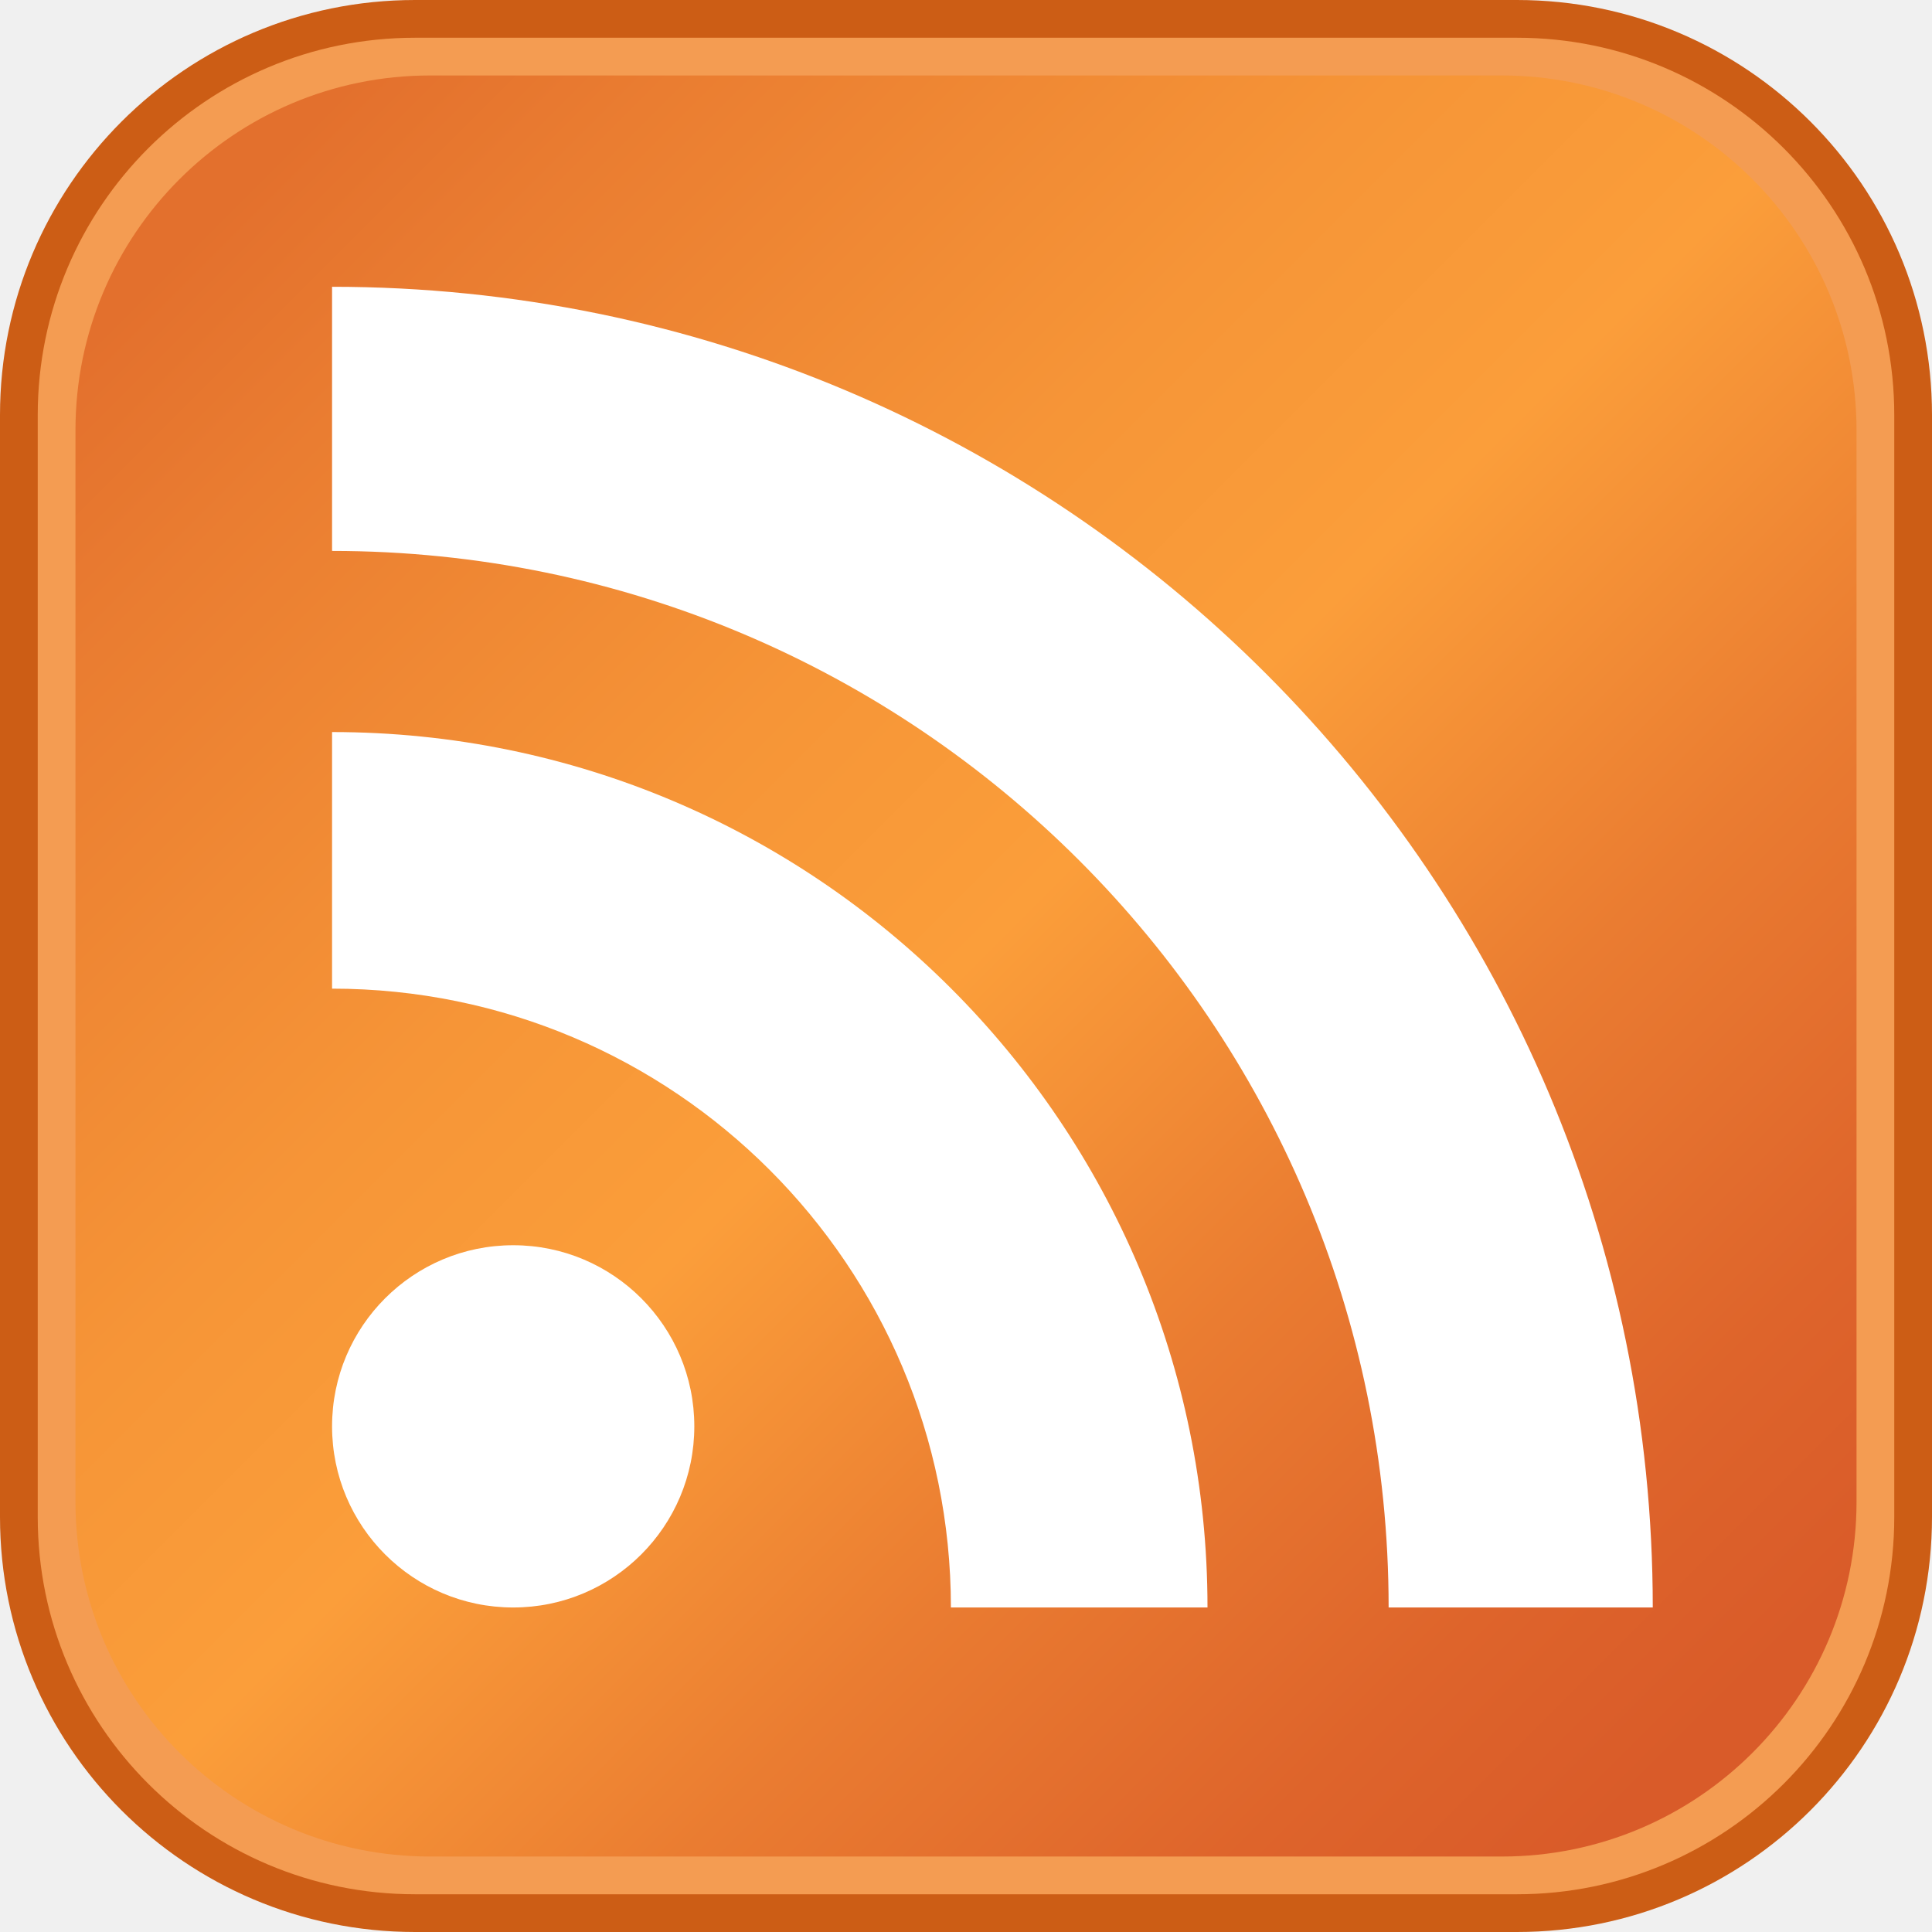
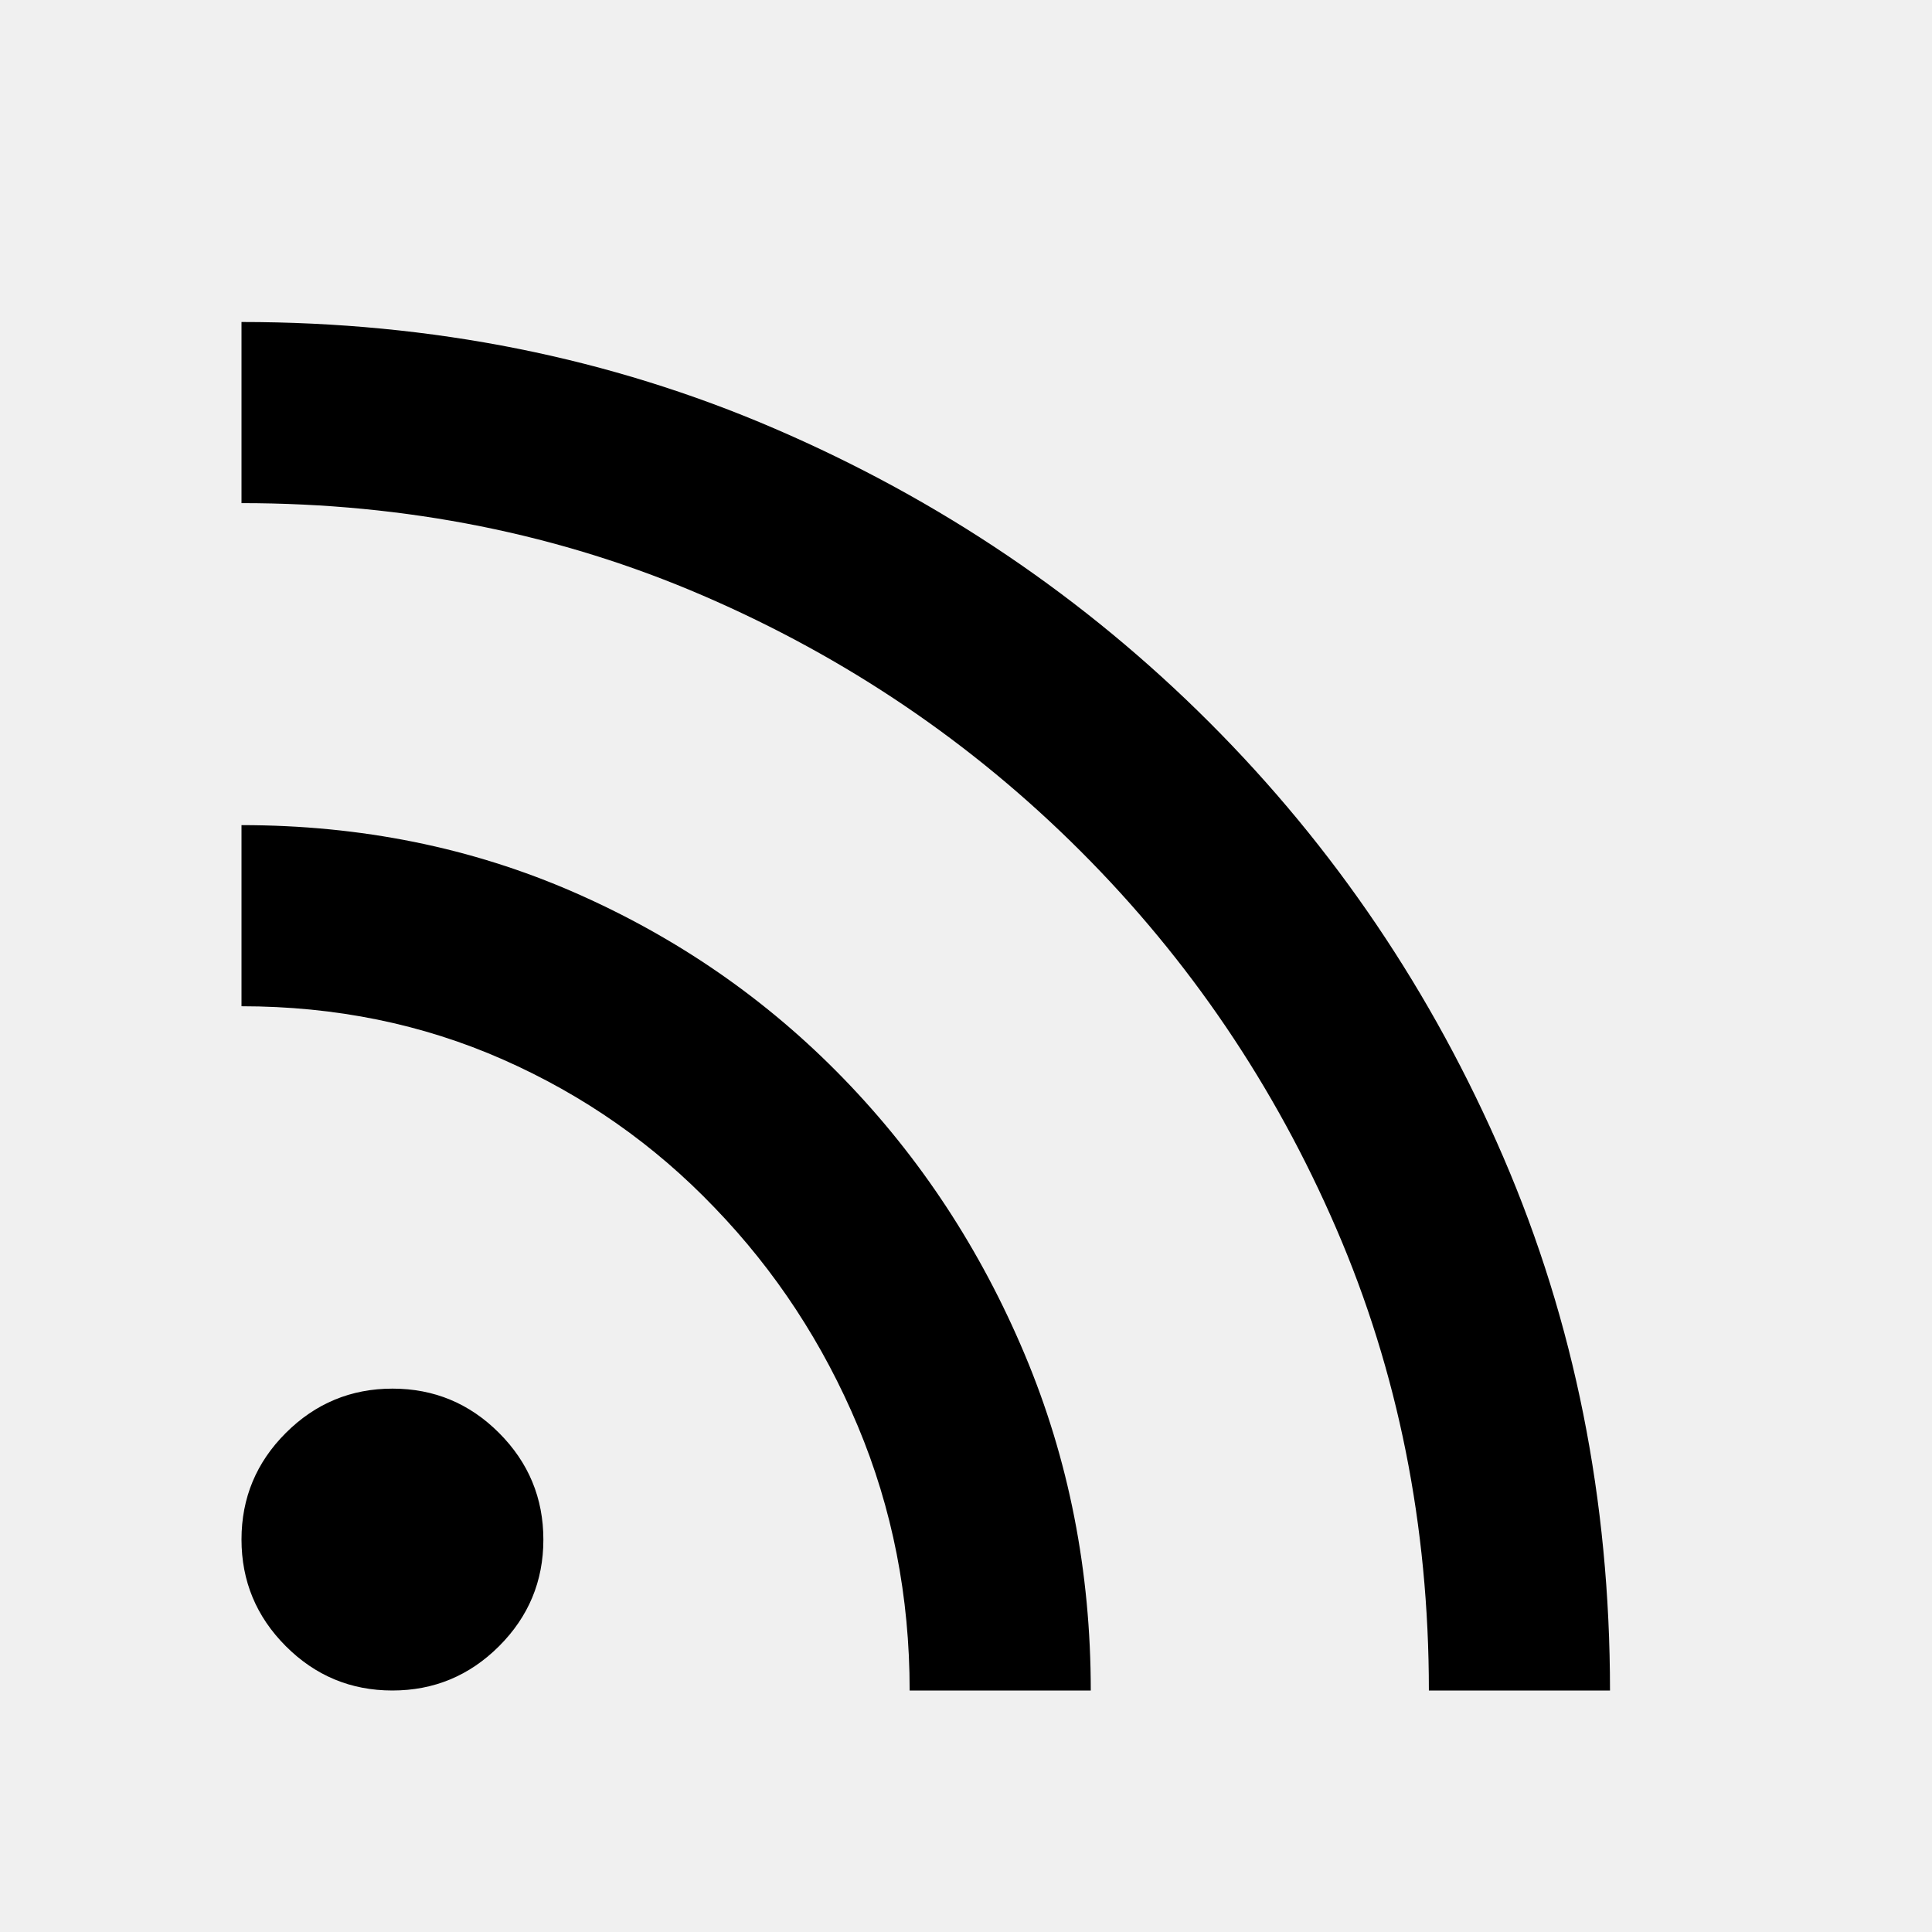
- <svg xmlns="http://www.w3.org/2000/svg" version="1.1" width="128px" height="128px" id="RSSicon" viewBox="0 0 256 256">
-   <defs>
-     <linearGradient x1="0.085" y1="0.085" x2="0.915" y2="0.915" id="RSSg">
-       <stop offset="0.0" stop-color="#E3702D" />
-       <stop offset="0.107" stop-color="#EA7D31" />
-       <stop offset="0.35" stop-color="#F69537" />
-       <stop offset="0.5" stop-color="#FB9E3A" />
-       <stop offset="0.702" stop-color="#EA7C31" />
-       <stop offset="0.887" stop-color="#DE642B" />
-       <stop offset="1.0" stop-color="#D95B29" />
-     </linearGradient>
-   </defs>
-   <rect width="256" height="256" rx="55" ry="55" x="0" y="0" fill="#CC5D15" />
-   <rect width="246" height="246" rx="50" ry="50" x="5" y="5" fill="#F49C52" />
-   <rect width="236" height="236" rx="47" ry="47" x="10" y="10" fill="url(#RSSg)" />
-   <circle cx="68" cy="189" r="24" fill="#FFF" />
-   <path d="M160 213h-34a82 82 0 0 0 -82 -82v-34a116 116 0 0 1 116 116z" fill="#FFF" />
-   <path d="M184 213A140 140 0 0 0 44 73 V 38a175 175 0 0 1 175 175z" fill="#FFF" />
+ <svg xmlns="http://www.w3.org/2000/svg" height="48px" viewBox="0 -960 960 960" width="48px" fill="#000000">
+   <path d="M194.96-120Q164-120 142-142.04q-22-22.05-22-53Q120-226 142.04-248q22.05-22 53-22Q226-270 248-247.96q22 22.05 22 53Q270-164 247.96-142q-22.05 22-53 22ZM710-120q0-123-46-229.5T537-537q-81-81-187.58-127Q242.85-710 120-710v-90q142 0 265 53t216 146q93 93 146 216t53 265h-90Zm-258 0q0-70-25.8-131.48Q400.4-312.96 355-360q-45-47-105.03-73.5Q189.95-460 120-460v-90q89 0 165.5 33.5t133.64 92.42q57.15 58.93 90 137Q542-209 542-120h-90Z" />
</svg>
